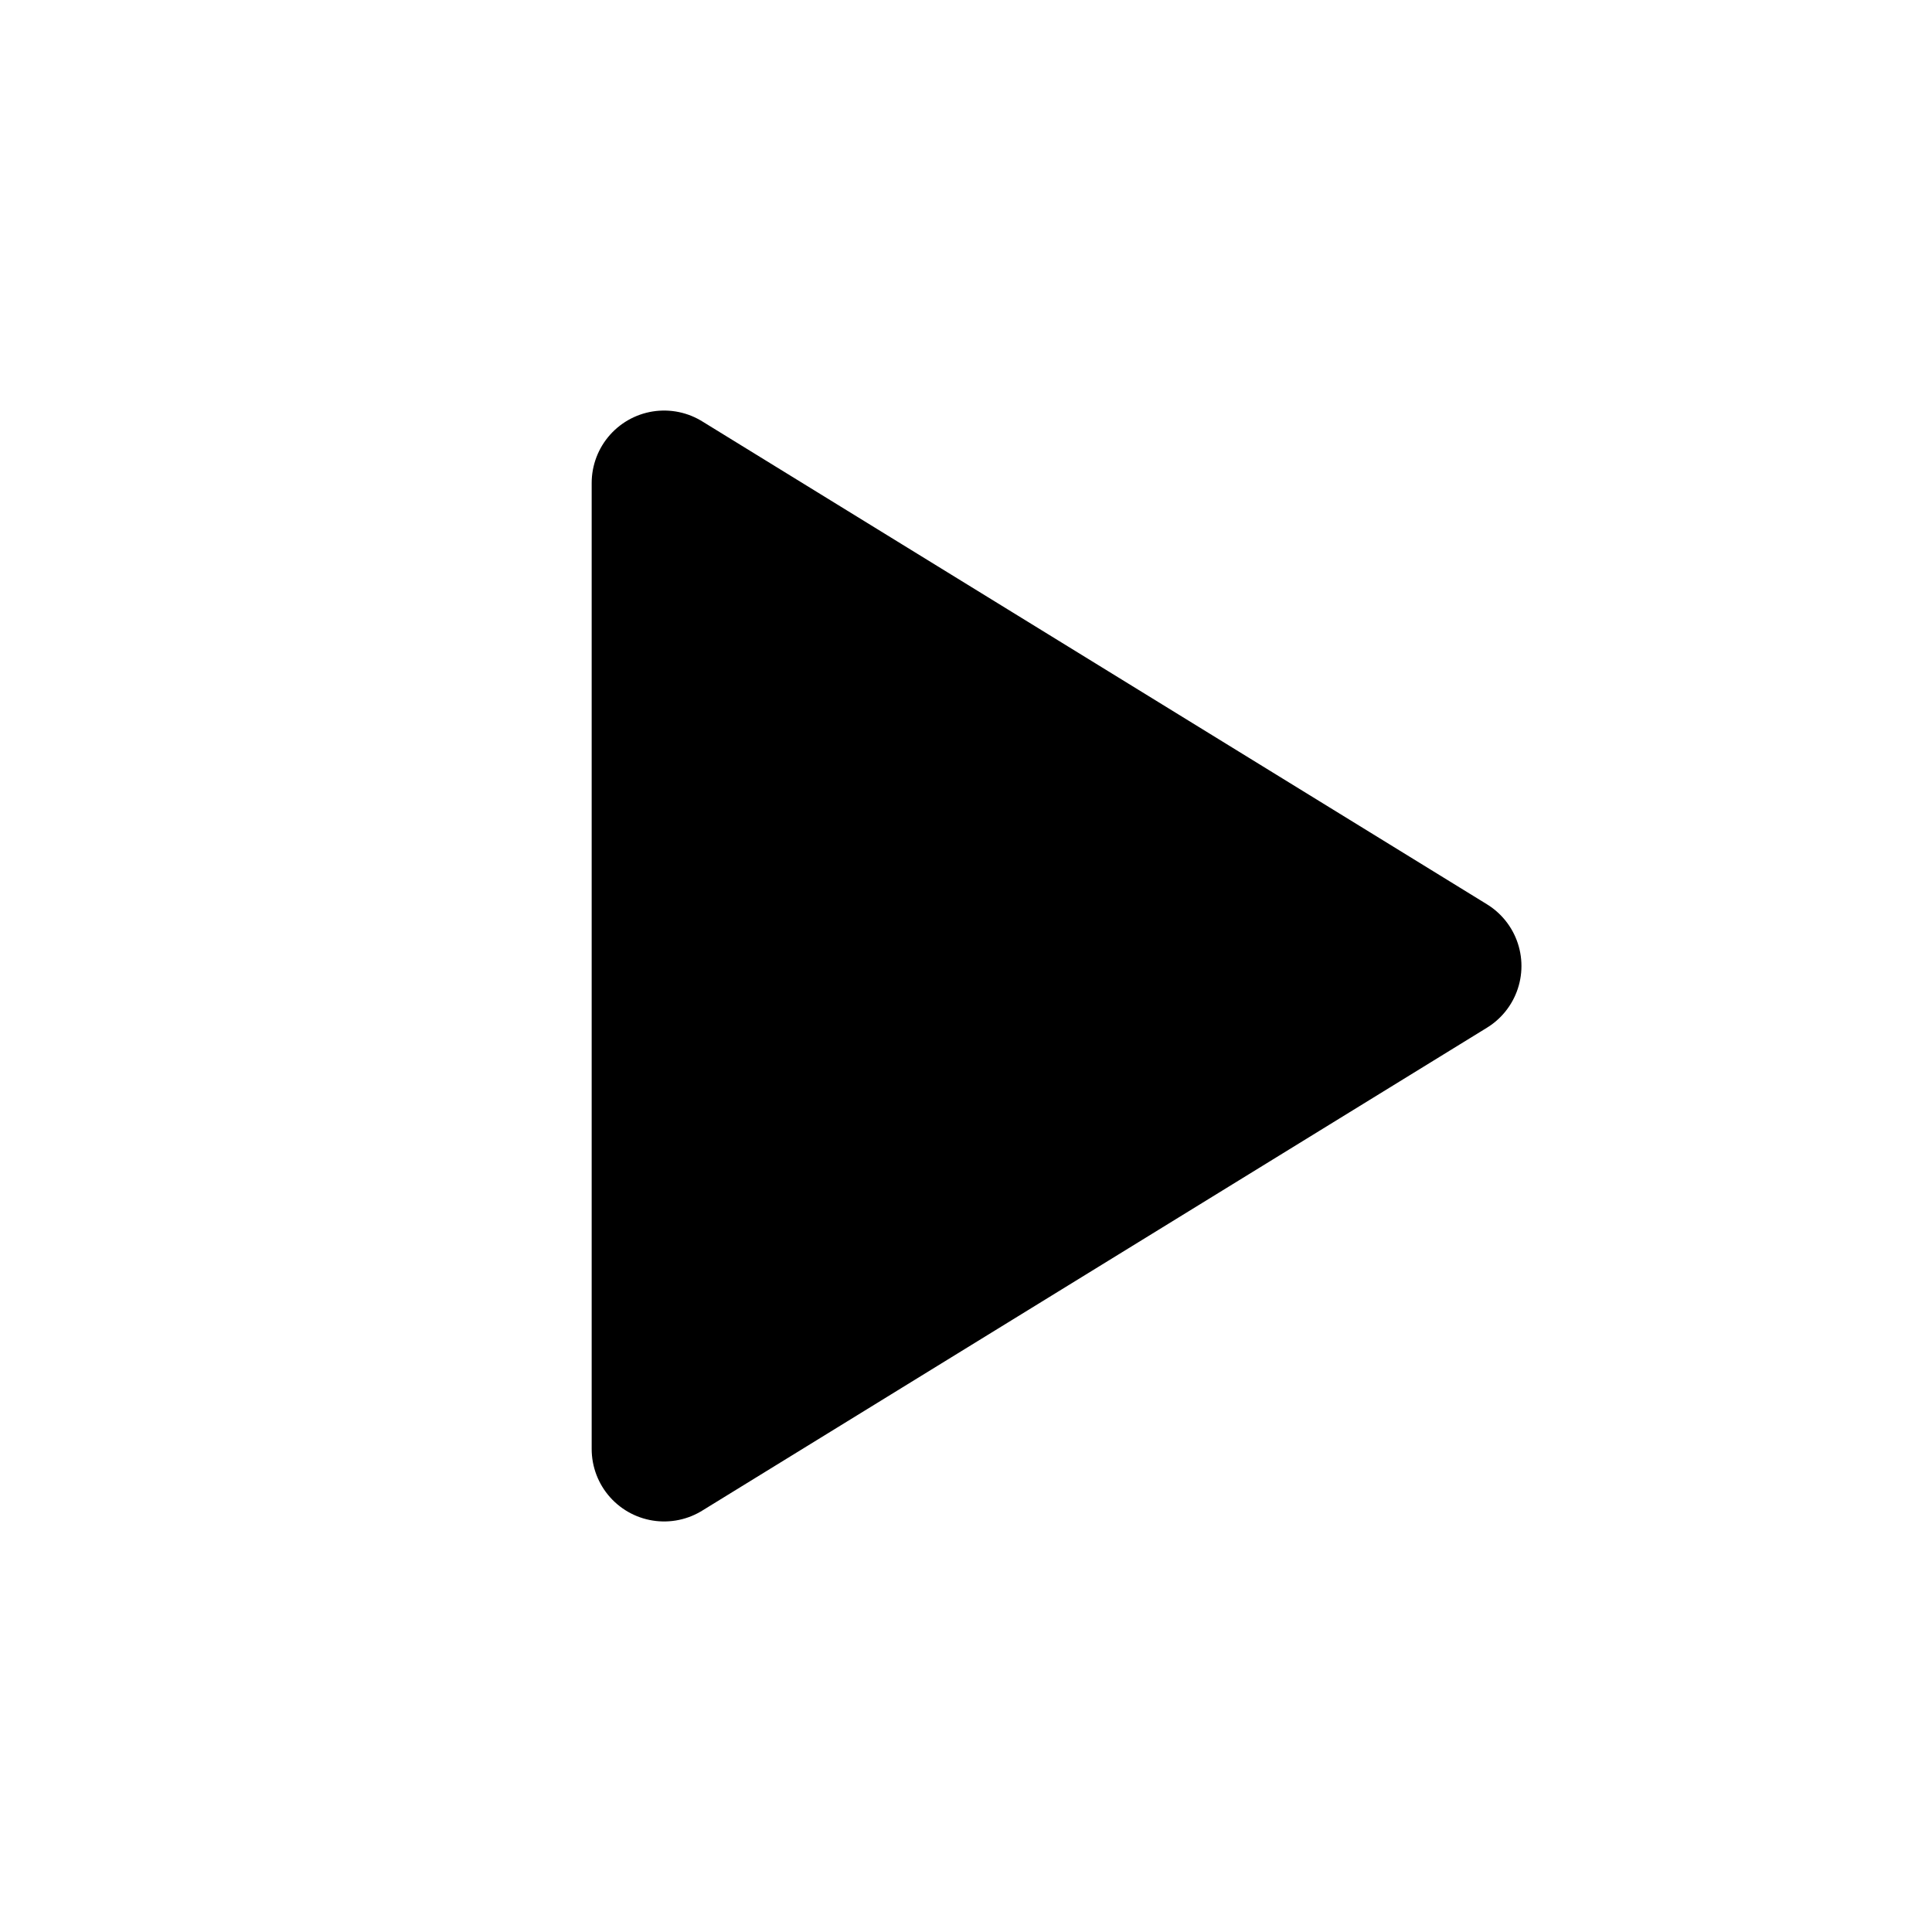
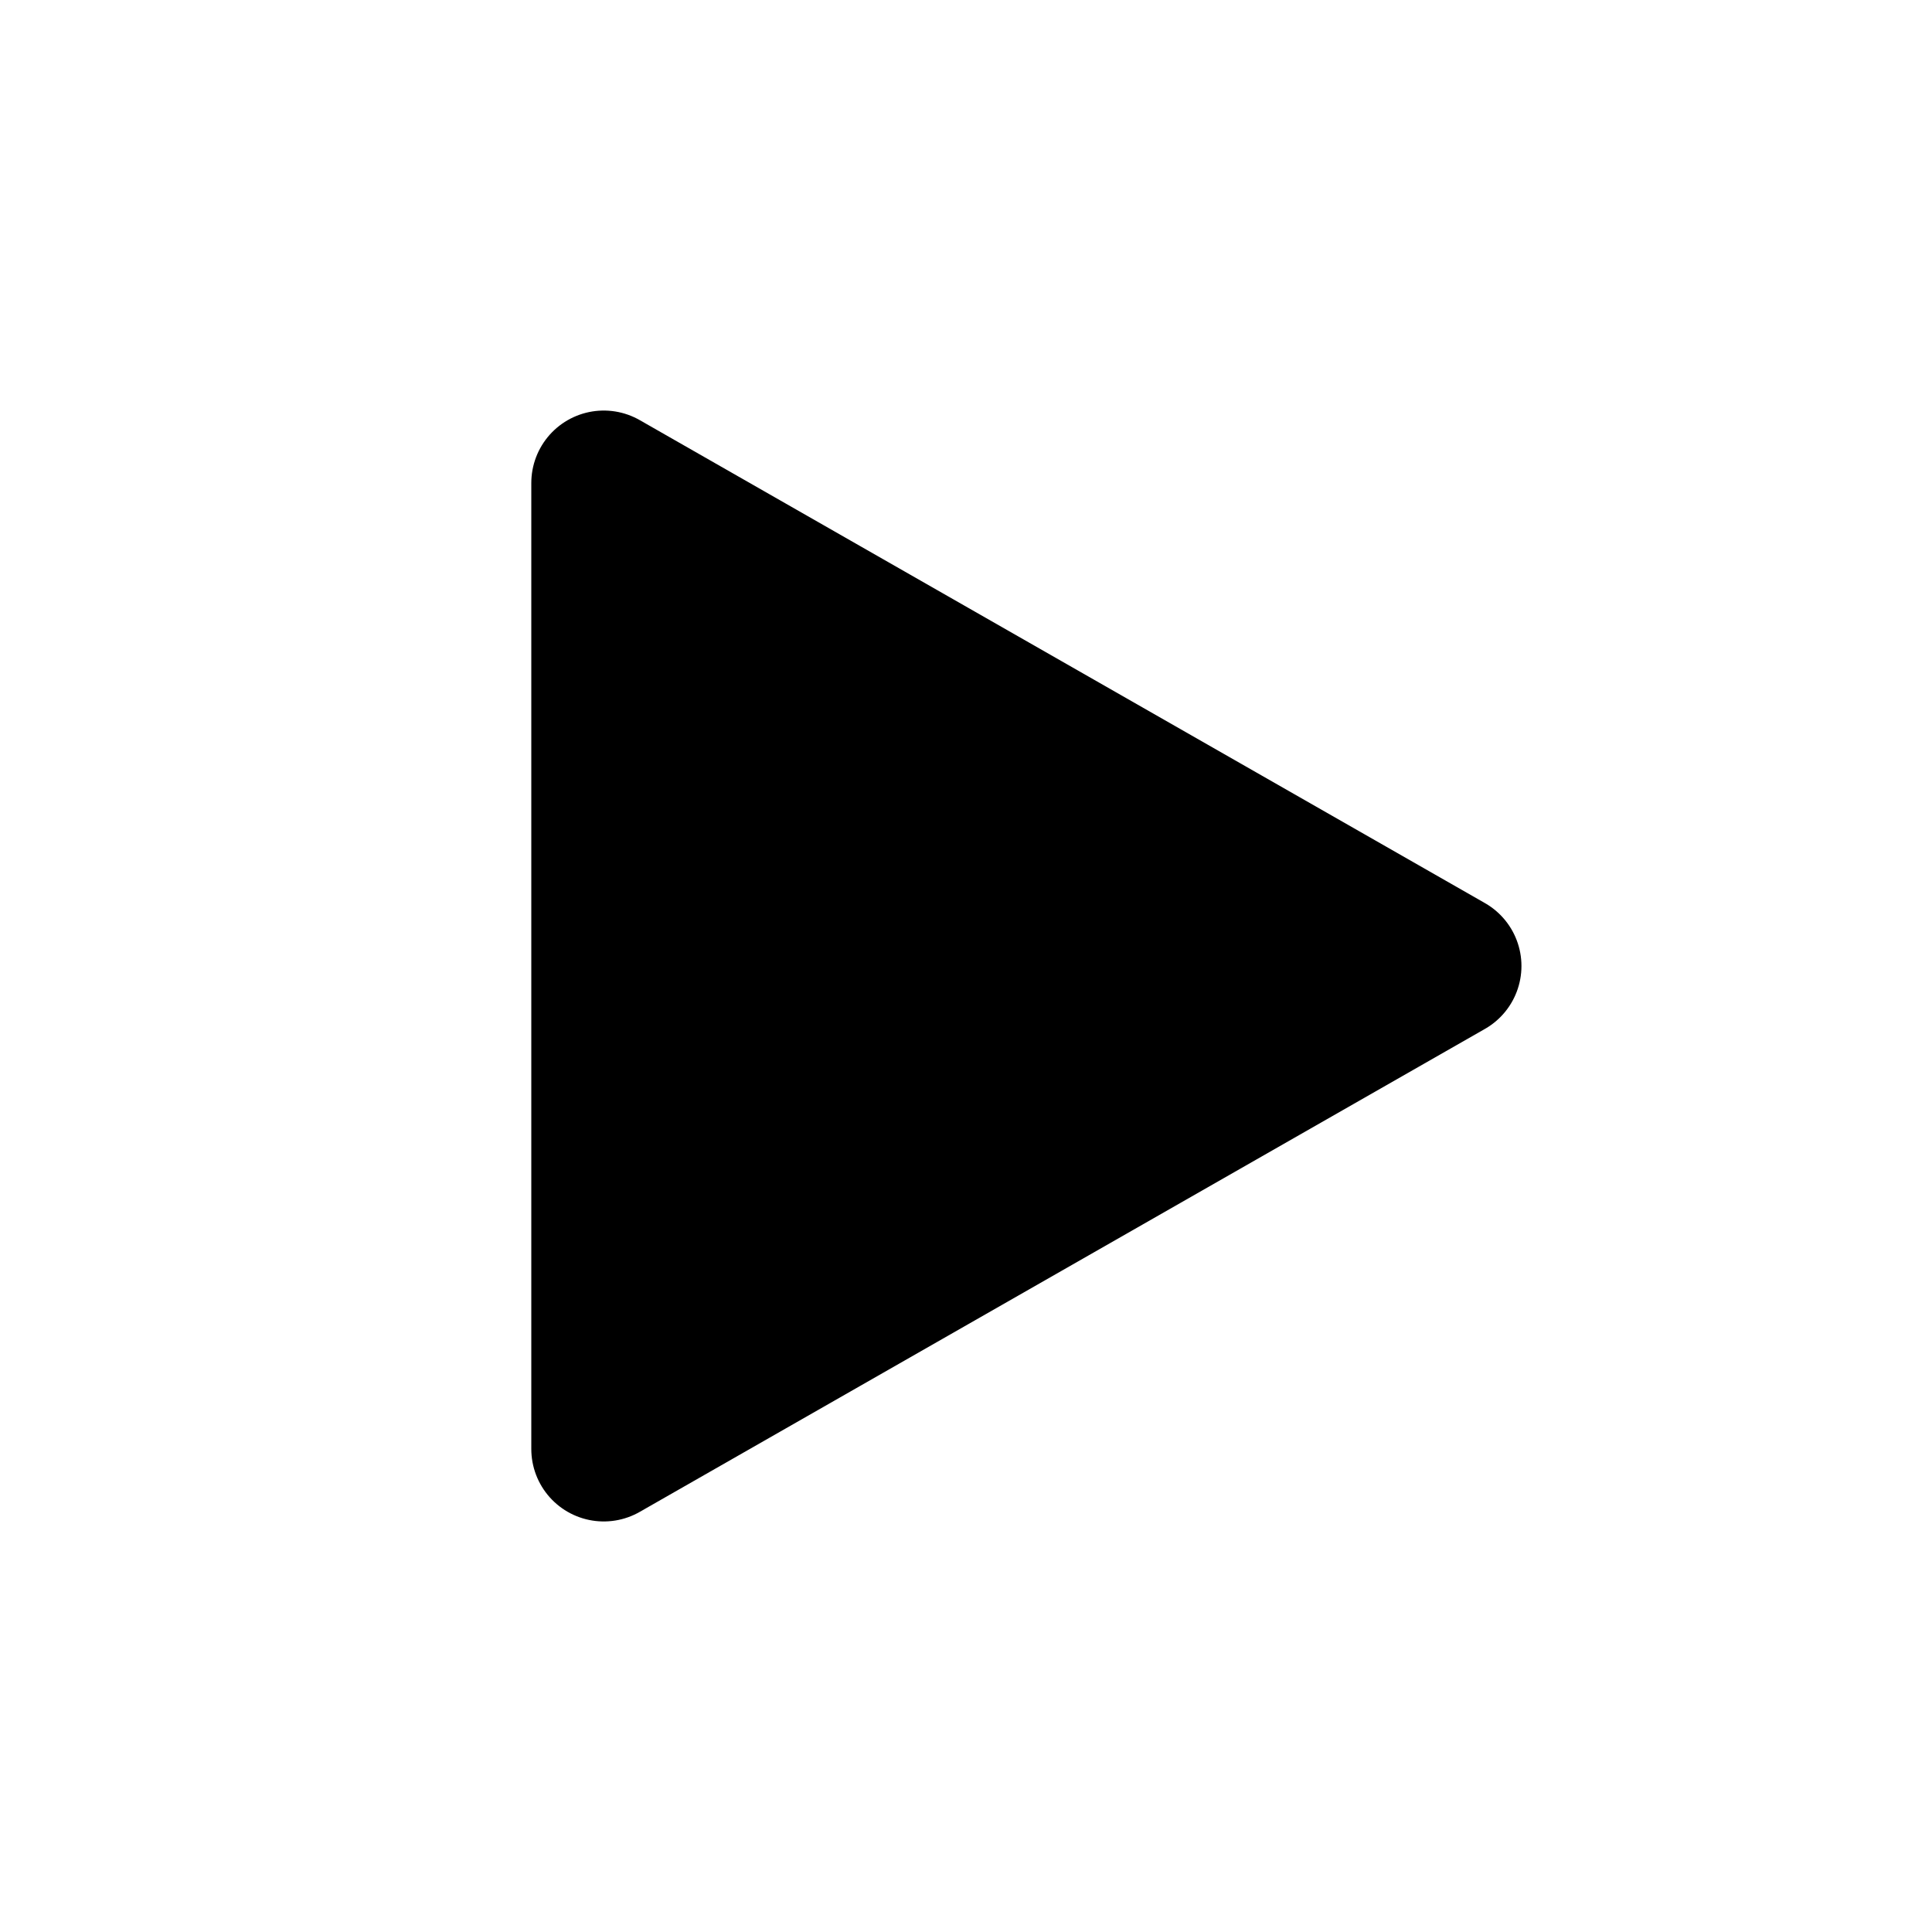
<svg xmlns="http://www.w3.org/2000/svg" width="16" height="16" viewBox="0 0 16 16" fill="none">
-   <path d="M5.5 4L12 8L5.5 12V4Z" fill="currentColor" stroke="currentColor" stroke-width="1.2" stroke-linejoin="round" />
+   <path d="M5 4L12 8L5 12V4Z" fill="currentColor" stroke="currentColor" stroke-width="1.2" stroke-linecap="round" stroke-linejoin="round" />
</svg>
